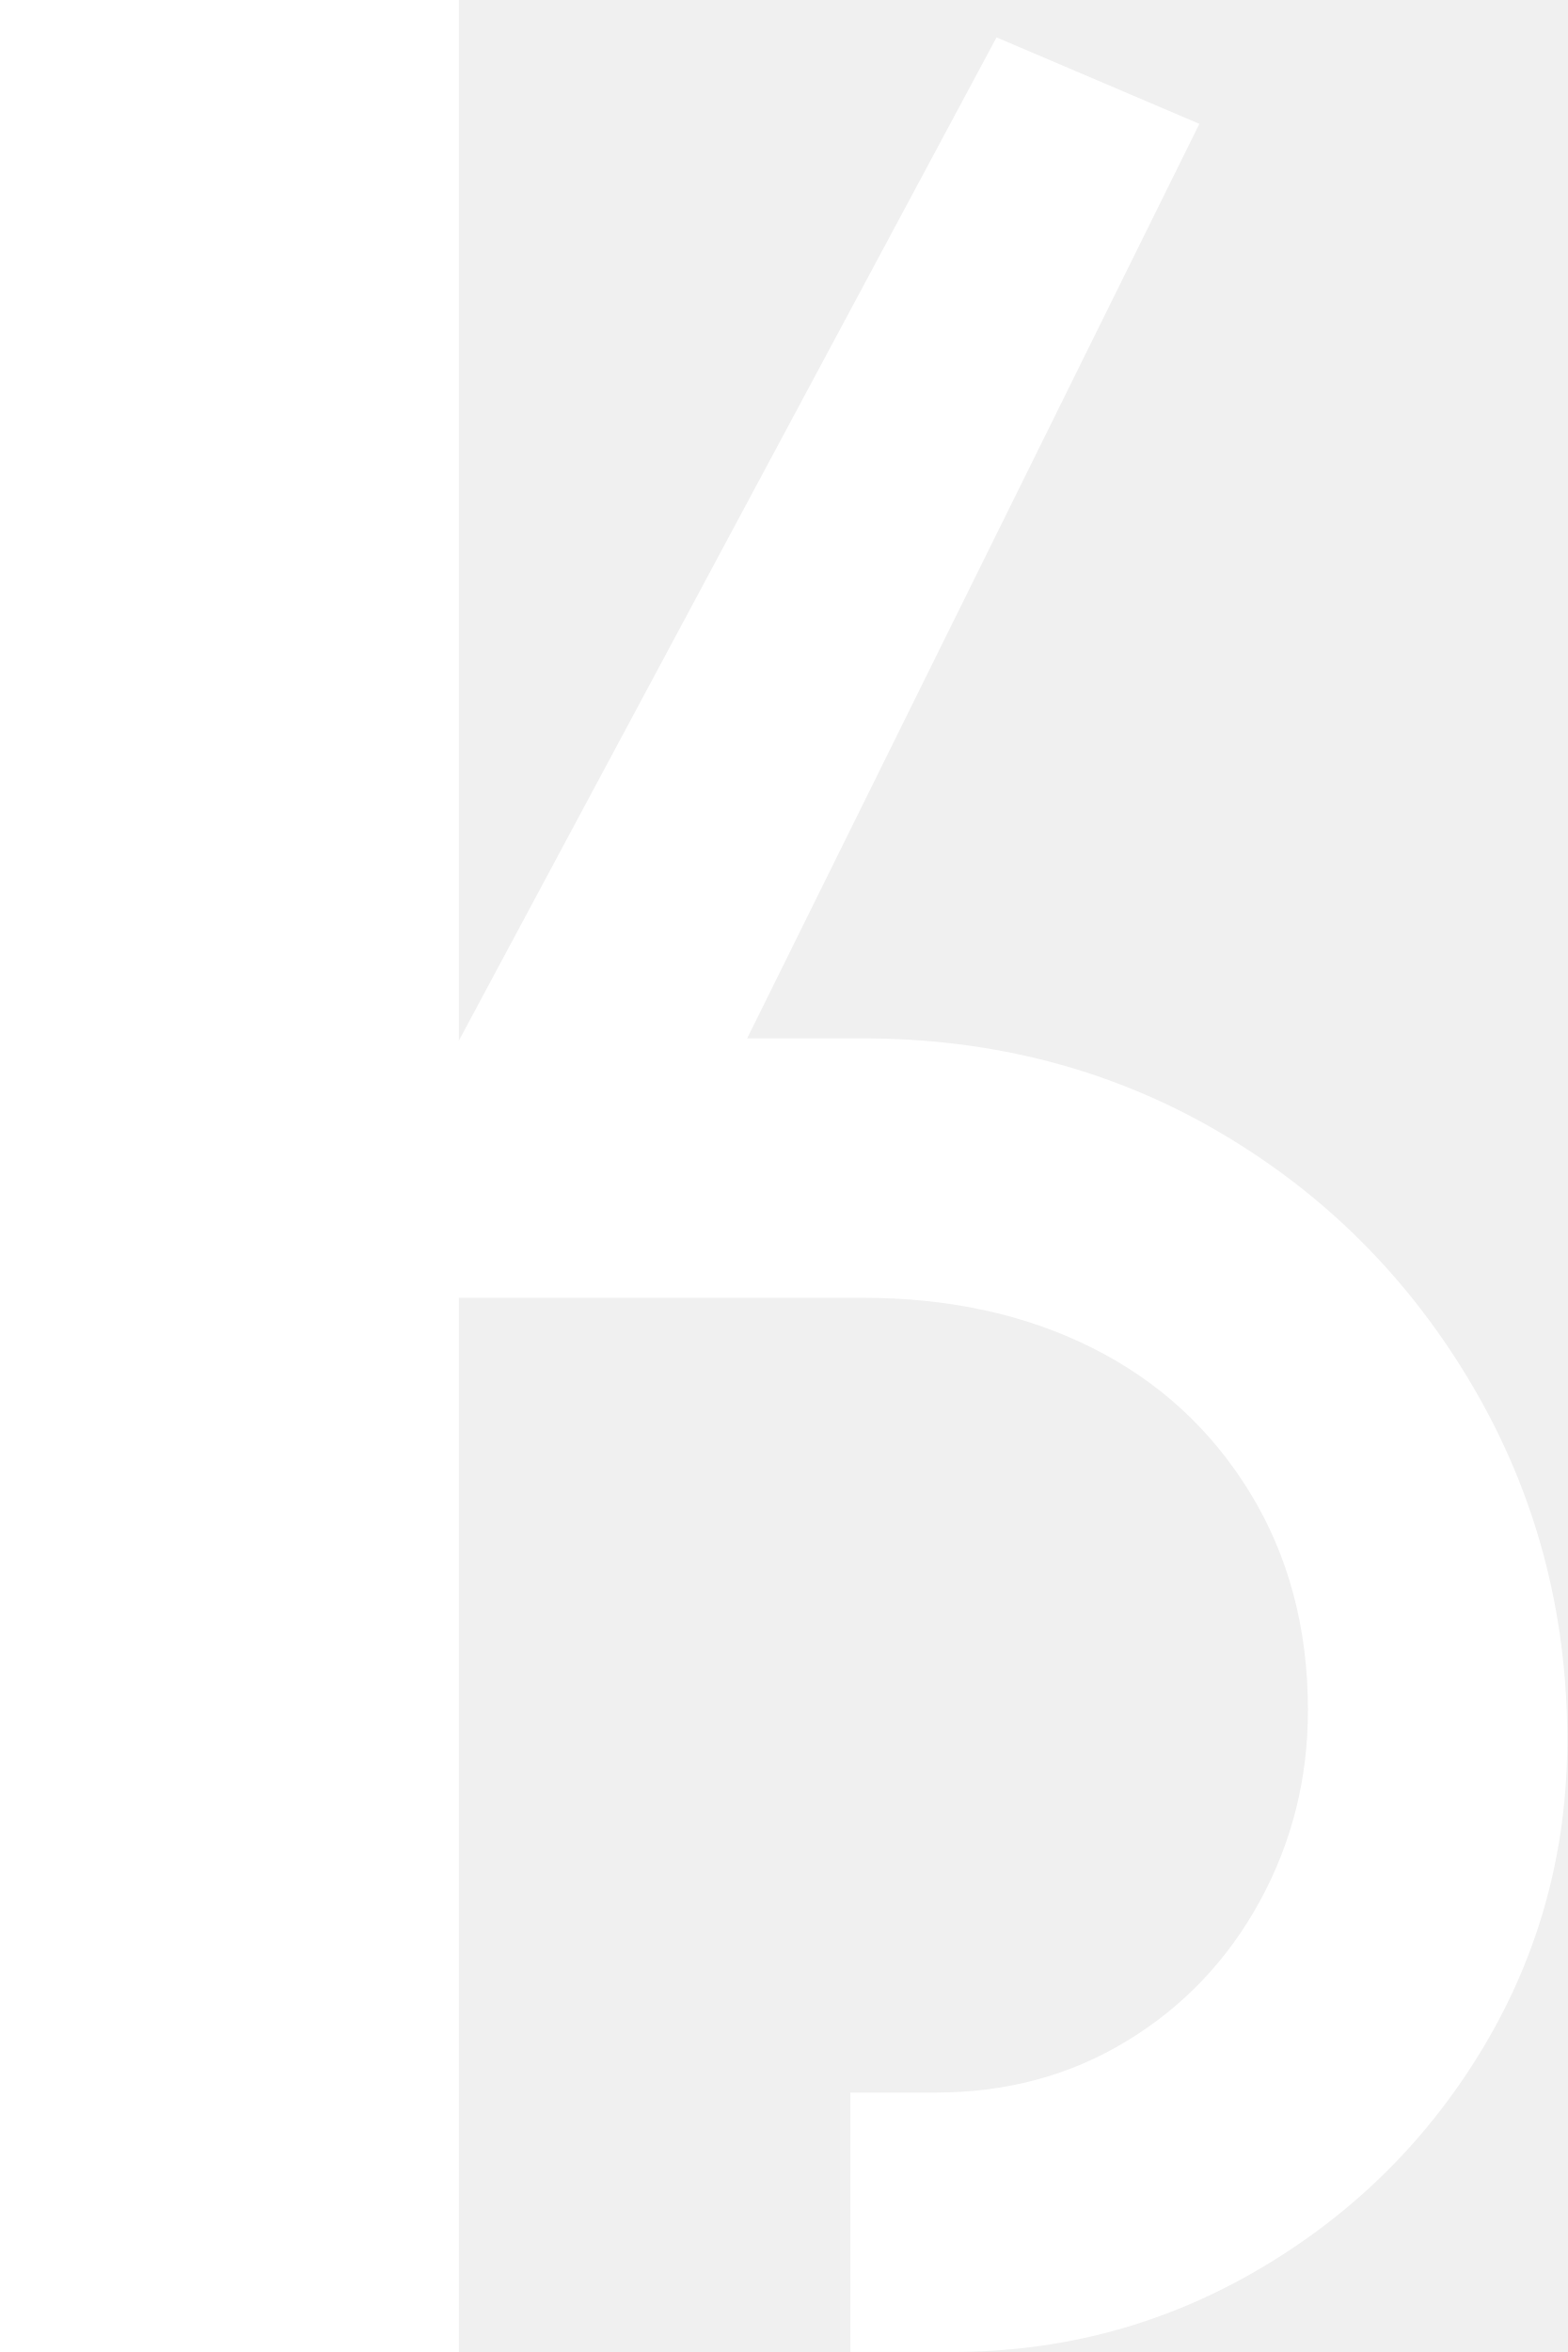
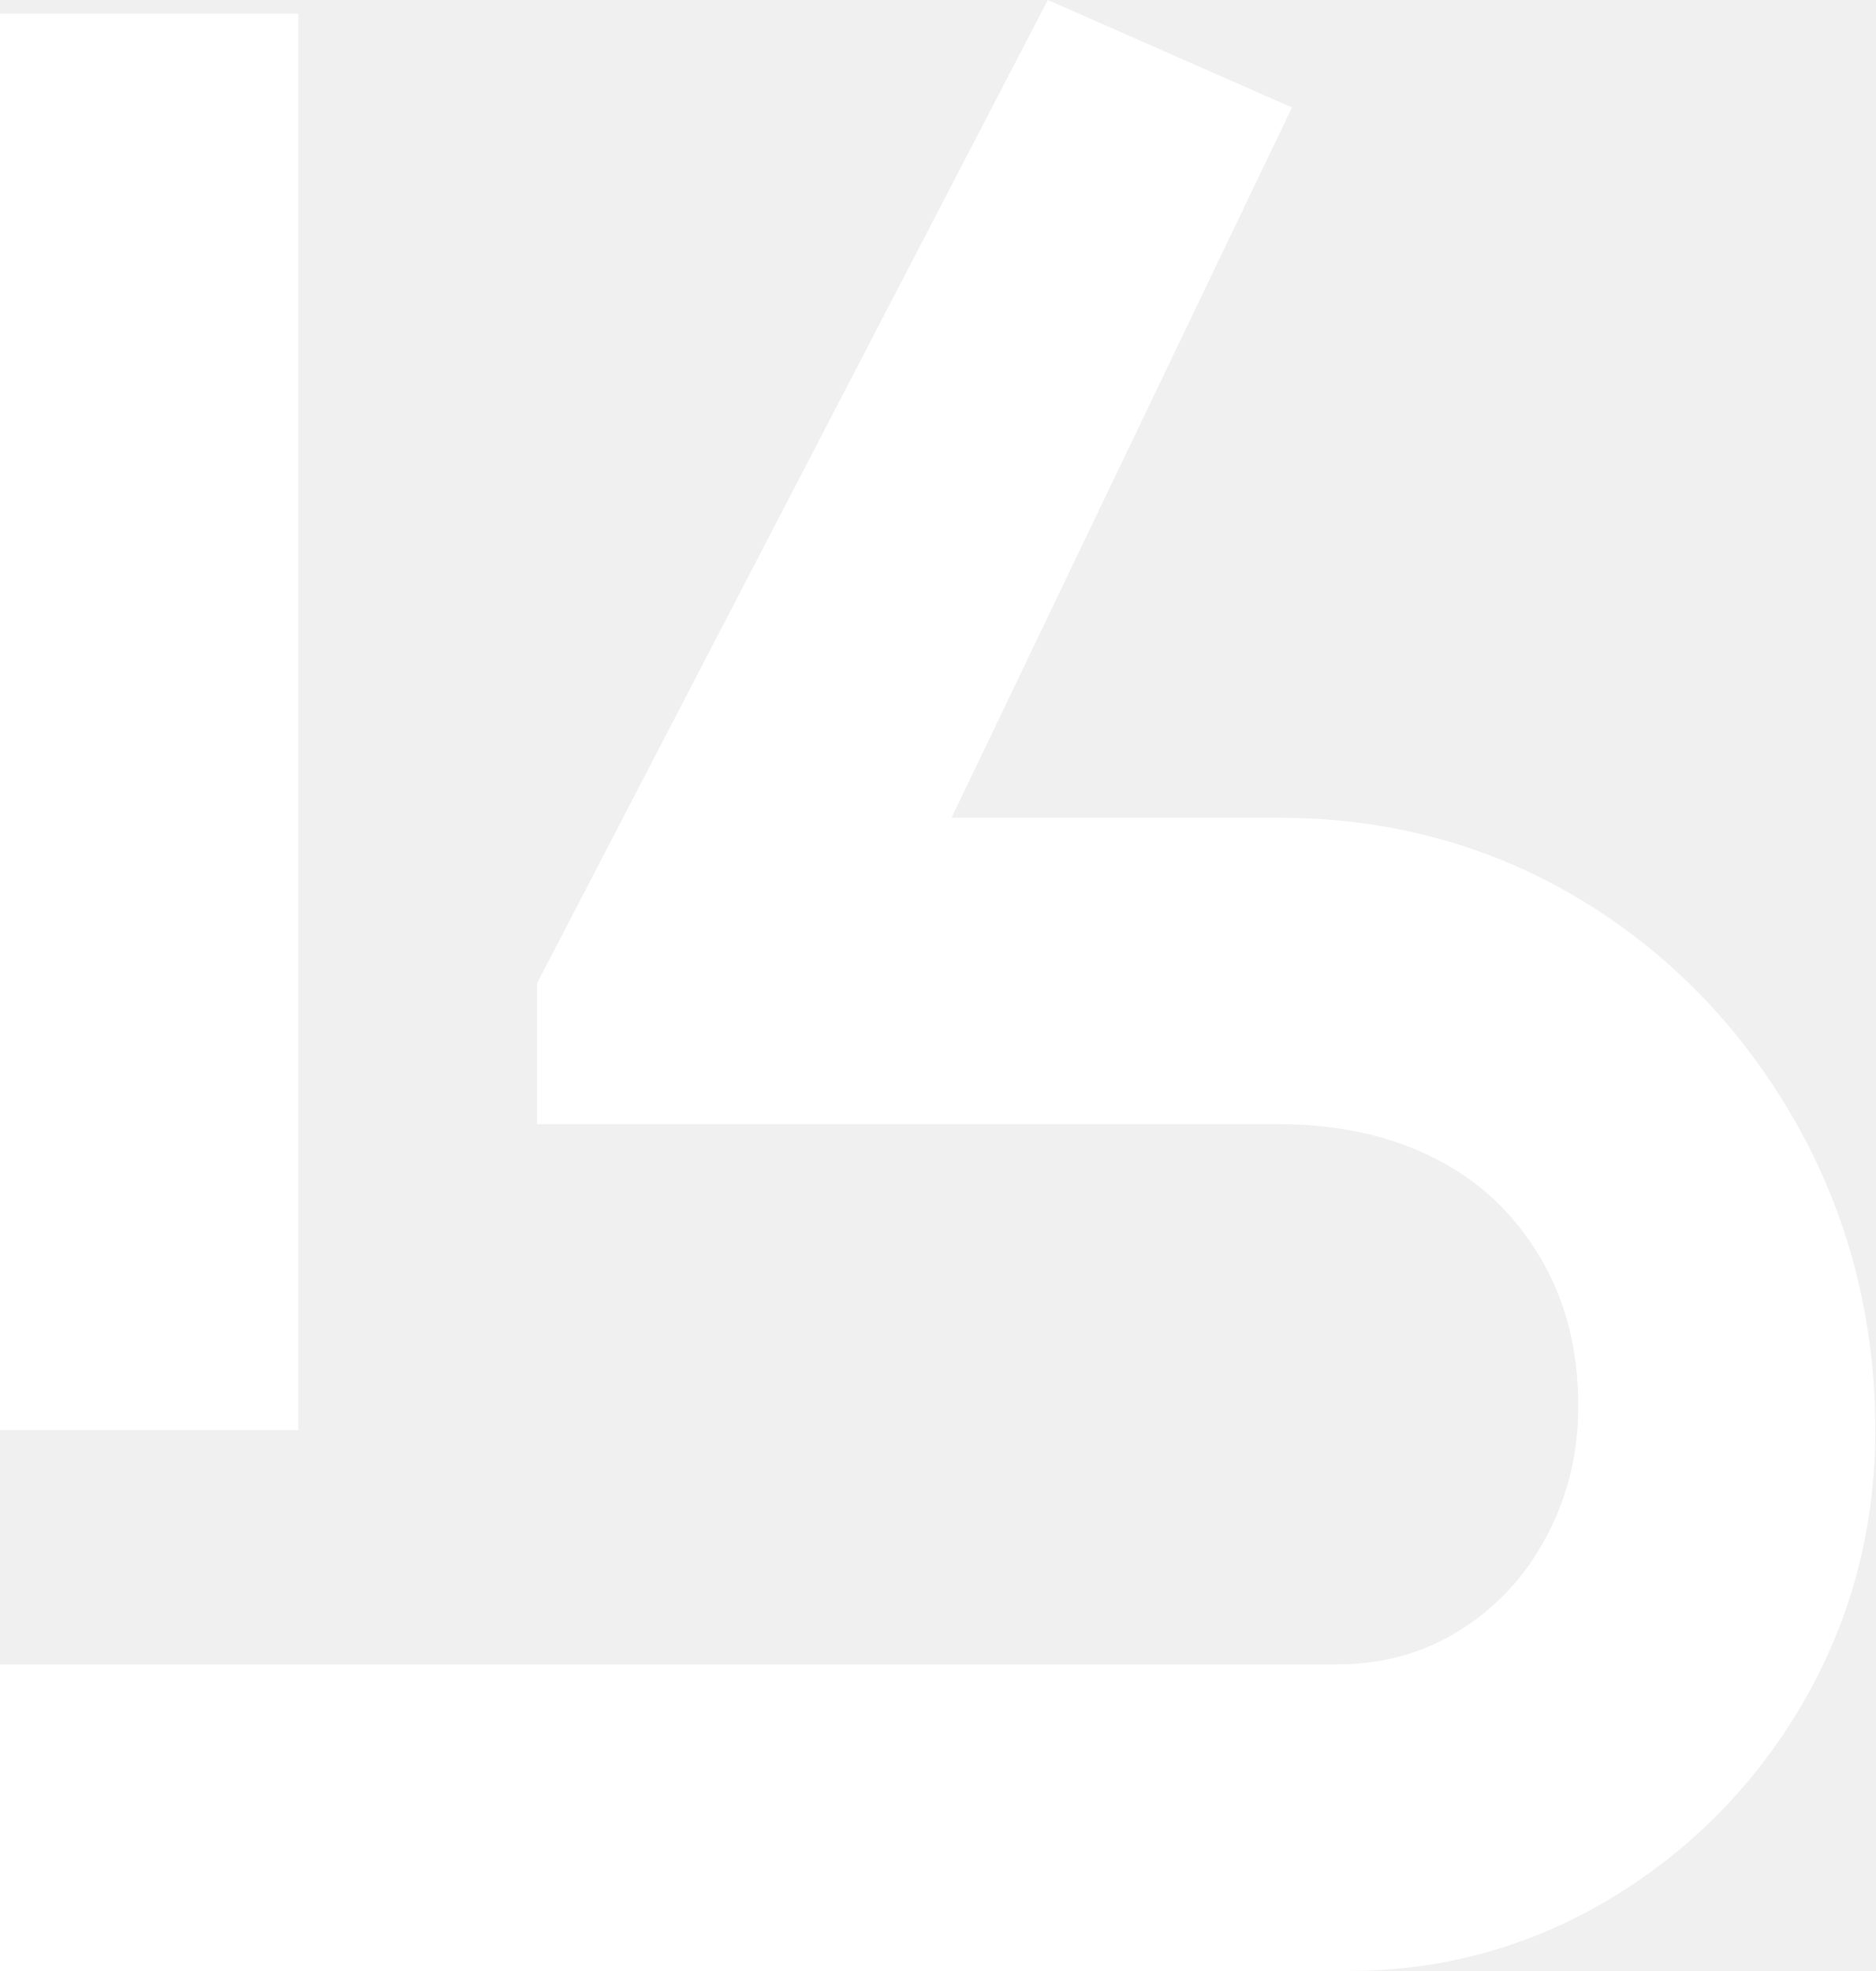
- <svg xmlns="http://www.w3.org/2000/svg" id="Layer_2" data-name="Layer 2" viewBox="0 0 421.34 632.19">
+ <svg xmlns="http://www.w3.org/2000/svg" id="Layer_2" data-name="Layer 2" viewBox="0 0 303.53 319.1">
  <defs>
    <style>
      .cls-1 {
        fill: #fff;
      }
    </style>
  </defs>
  <g id="Layer_1-2" data-name="Layer 1">
    <g>
-       <path class="cls-1" d="M101.64,320.23l7.15,28.6h123.06c23.24,0,43.8,4.47,61.68,13.41,17.88,8.94,32.03,21.9,42.46,38.88,10.42,16.98,15.64,36.51,15.64,58.55,0,18.48-4.33,35.62-12.96,51.4-8.64,15.79-20.56,28.31-35.76,37.54-15.2,9.25-32.33,13.85-51.4,13.85h-22.9v69.72h27.37c29.79,0,57.35-7.44,82.68-22.35,25.32-14.89,45.43-34.86,60.34-59.89,14.89-25.03,22.35-52.43,22.35-82.24,0-34.55-8.49-66.29-25.47-95.19-16.99-28.9-39.78-51.69-68.38-68.38-28.61-16.68-60.49-25.03-95.64-25.03h-30.99l121.57-245.81-54.53-23.24L101.64,320.23Z" />
-       <rect class="cls-1" width="123.37" height="632.19" />
+       <path class="cls-1" d="M290.53,181.5h0c-8.6-15.1-20.31-27.19-34.81-35.92-14.54-8.75-30.93-13.19-48.71-13.19h-52.99l55.1-114.99L169.6,0l-82.66,159.17v22.83h120.07c9.64,0,18.2,1.9,25.47,5.65,7.13,3.68,12.62,8.87,16.78,15.86,4.17,7.01,6.2,14.92,6.2,24.17,0,7.65-1.68,14.54-5.13,21.05-3.42,6.46-8.01,11.43-14.01,15.19-5.94,3.73-12.51,5.55-20.09,5.55H0v49.62h218.33c15.29,0,29.64-4.01,42.66-11.91,12.94-7.85,23.37-18.54,30.99-31.76,7.67-13.31,11.56-28.06,11.56-43.85,0-18.07-4.37-34.92-13-50.08Z" />
+       <rect class="cls-1" y="2.21" width="48.28" height="229.31" />
    </g>
  </g>
</svg>
